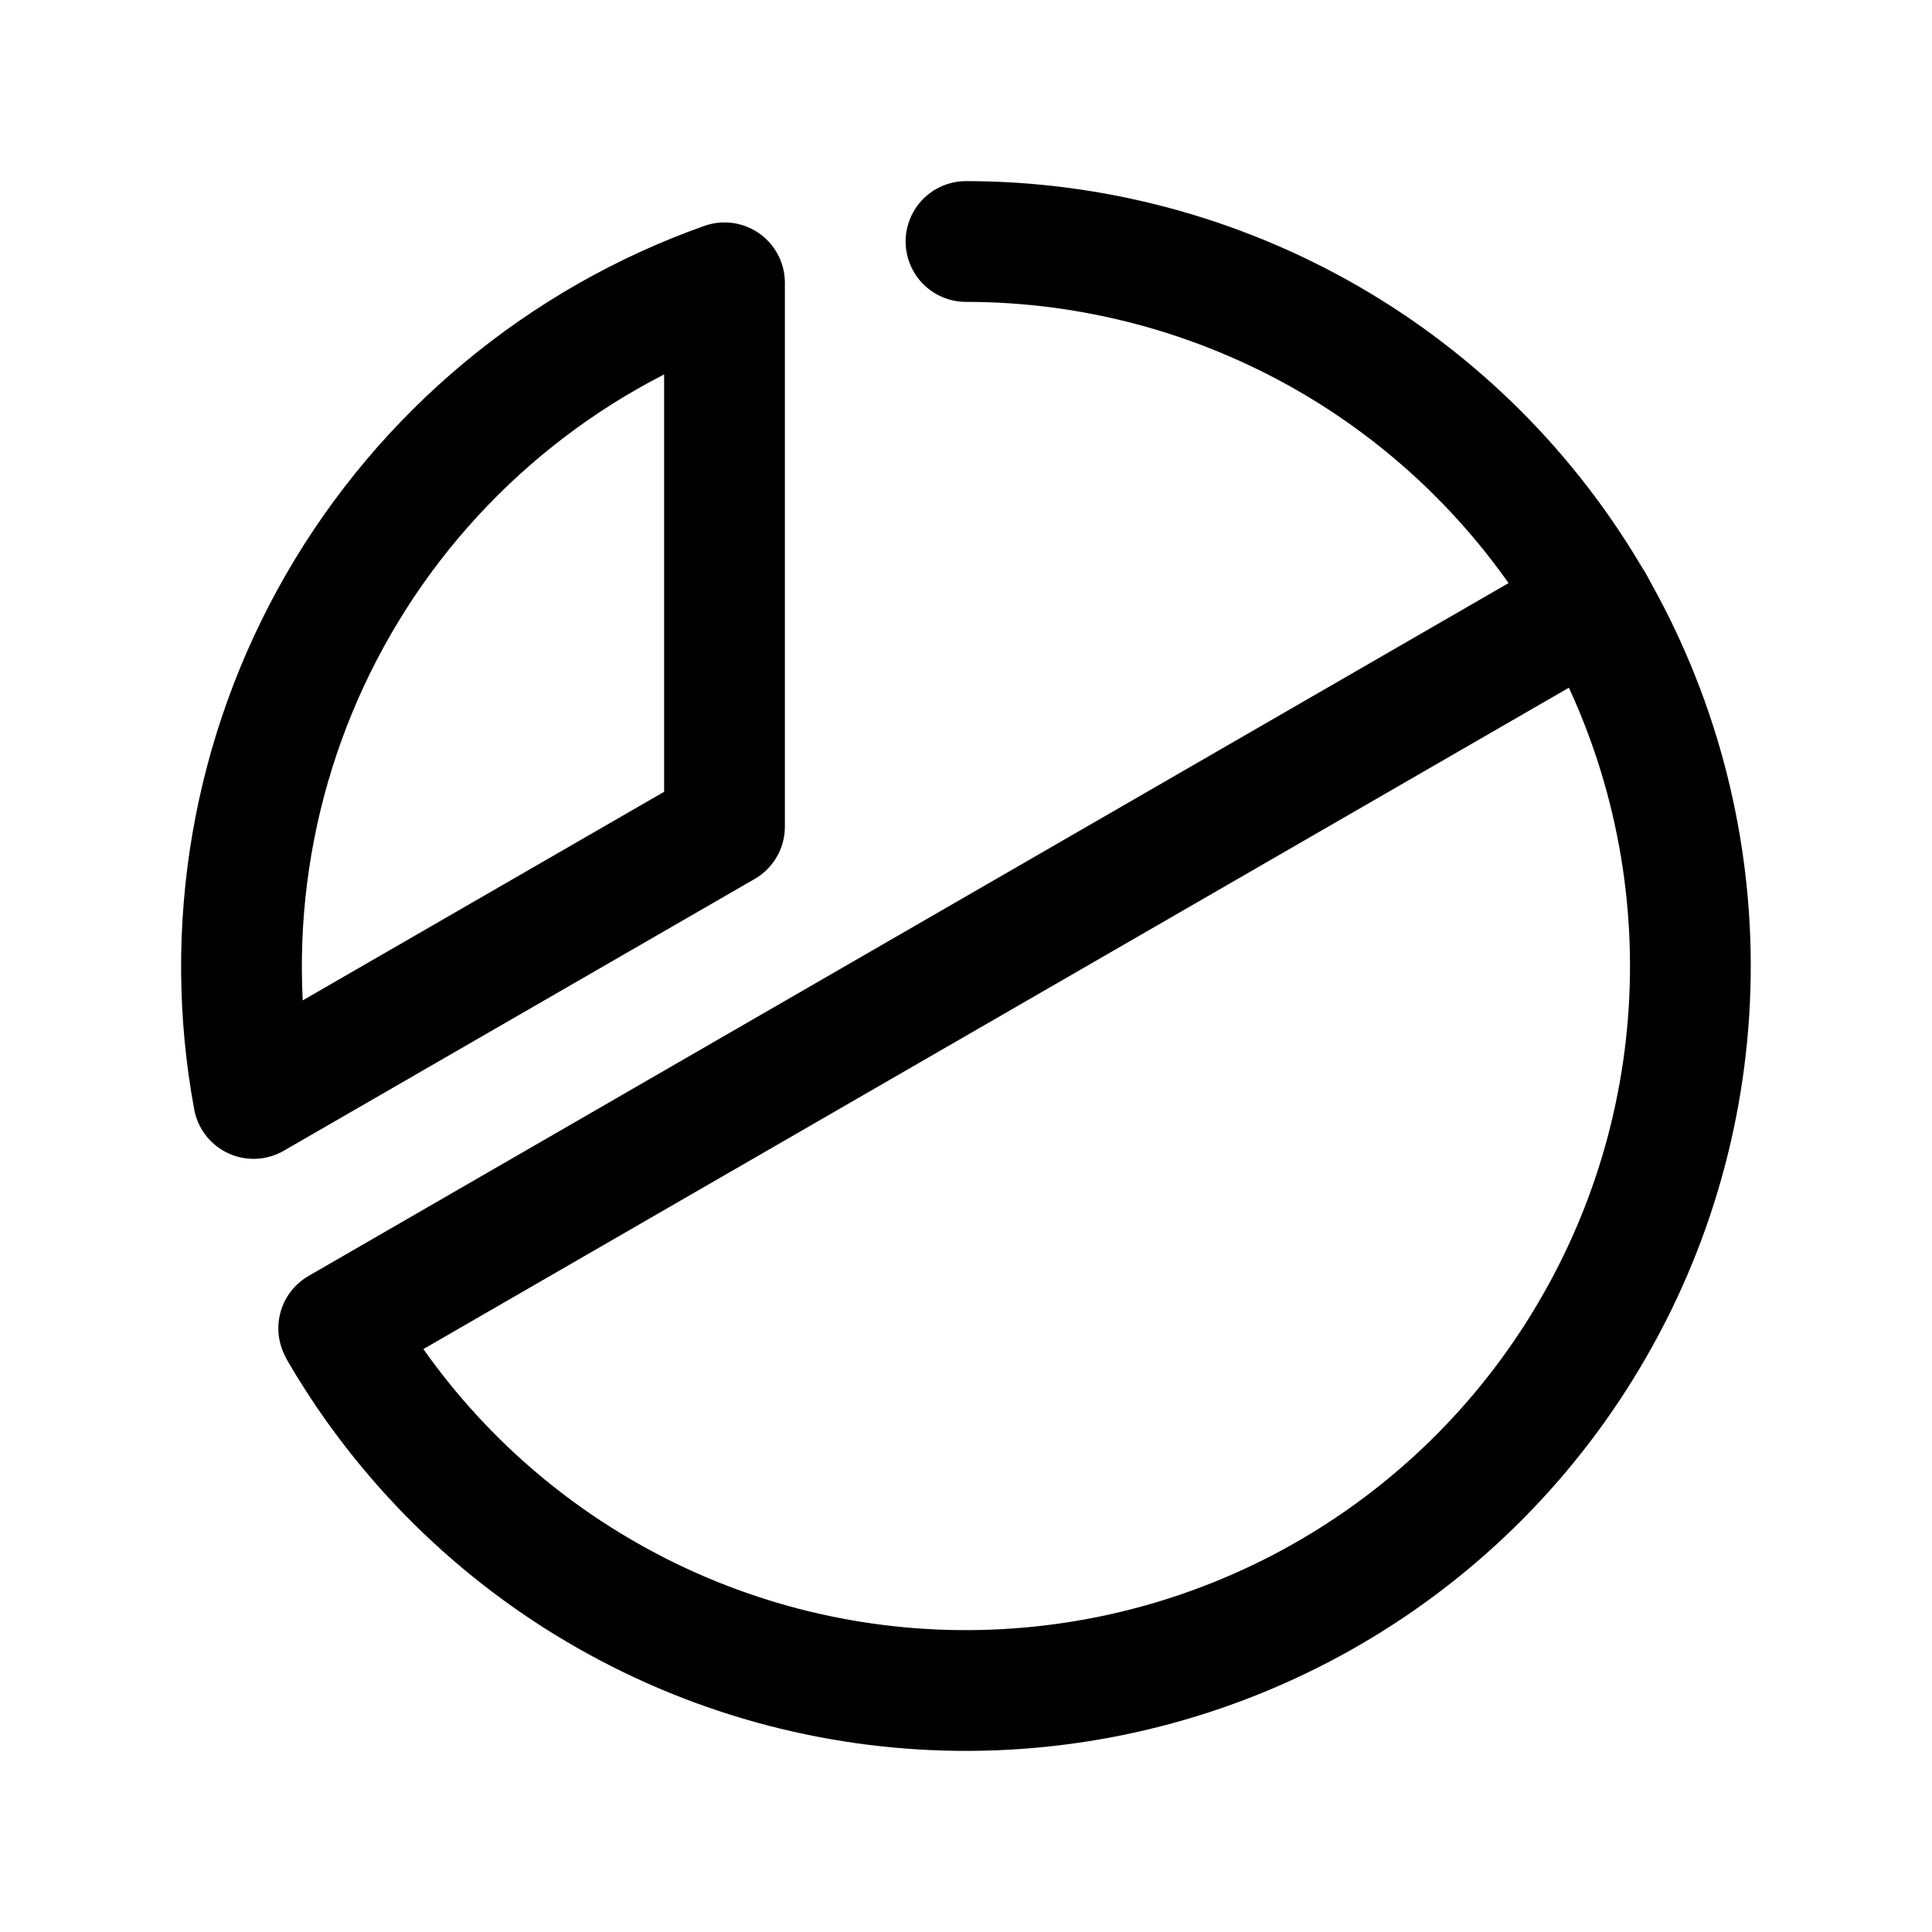
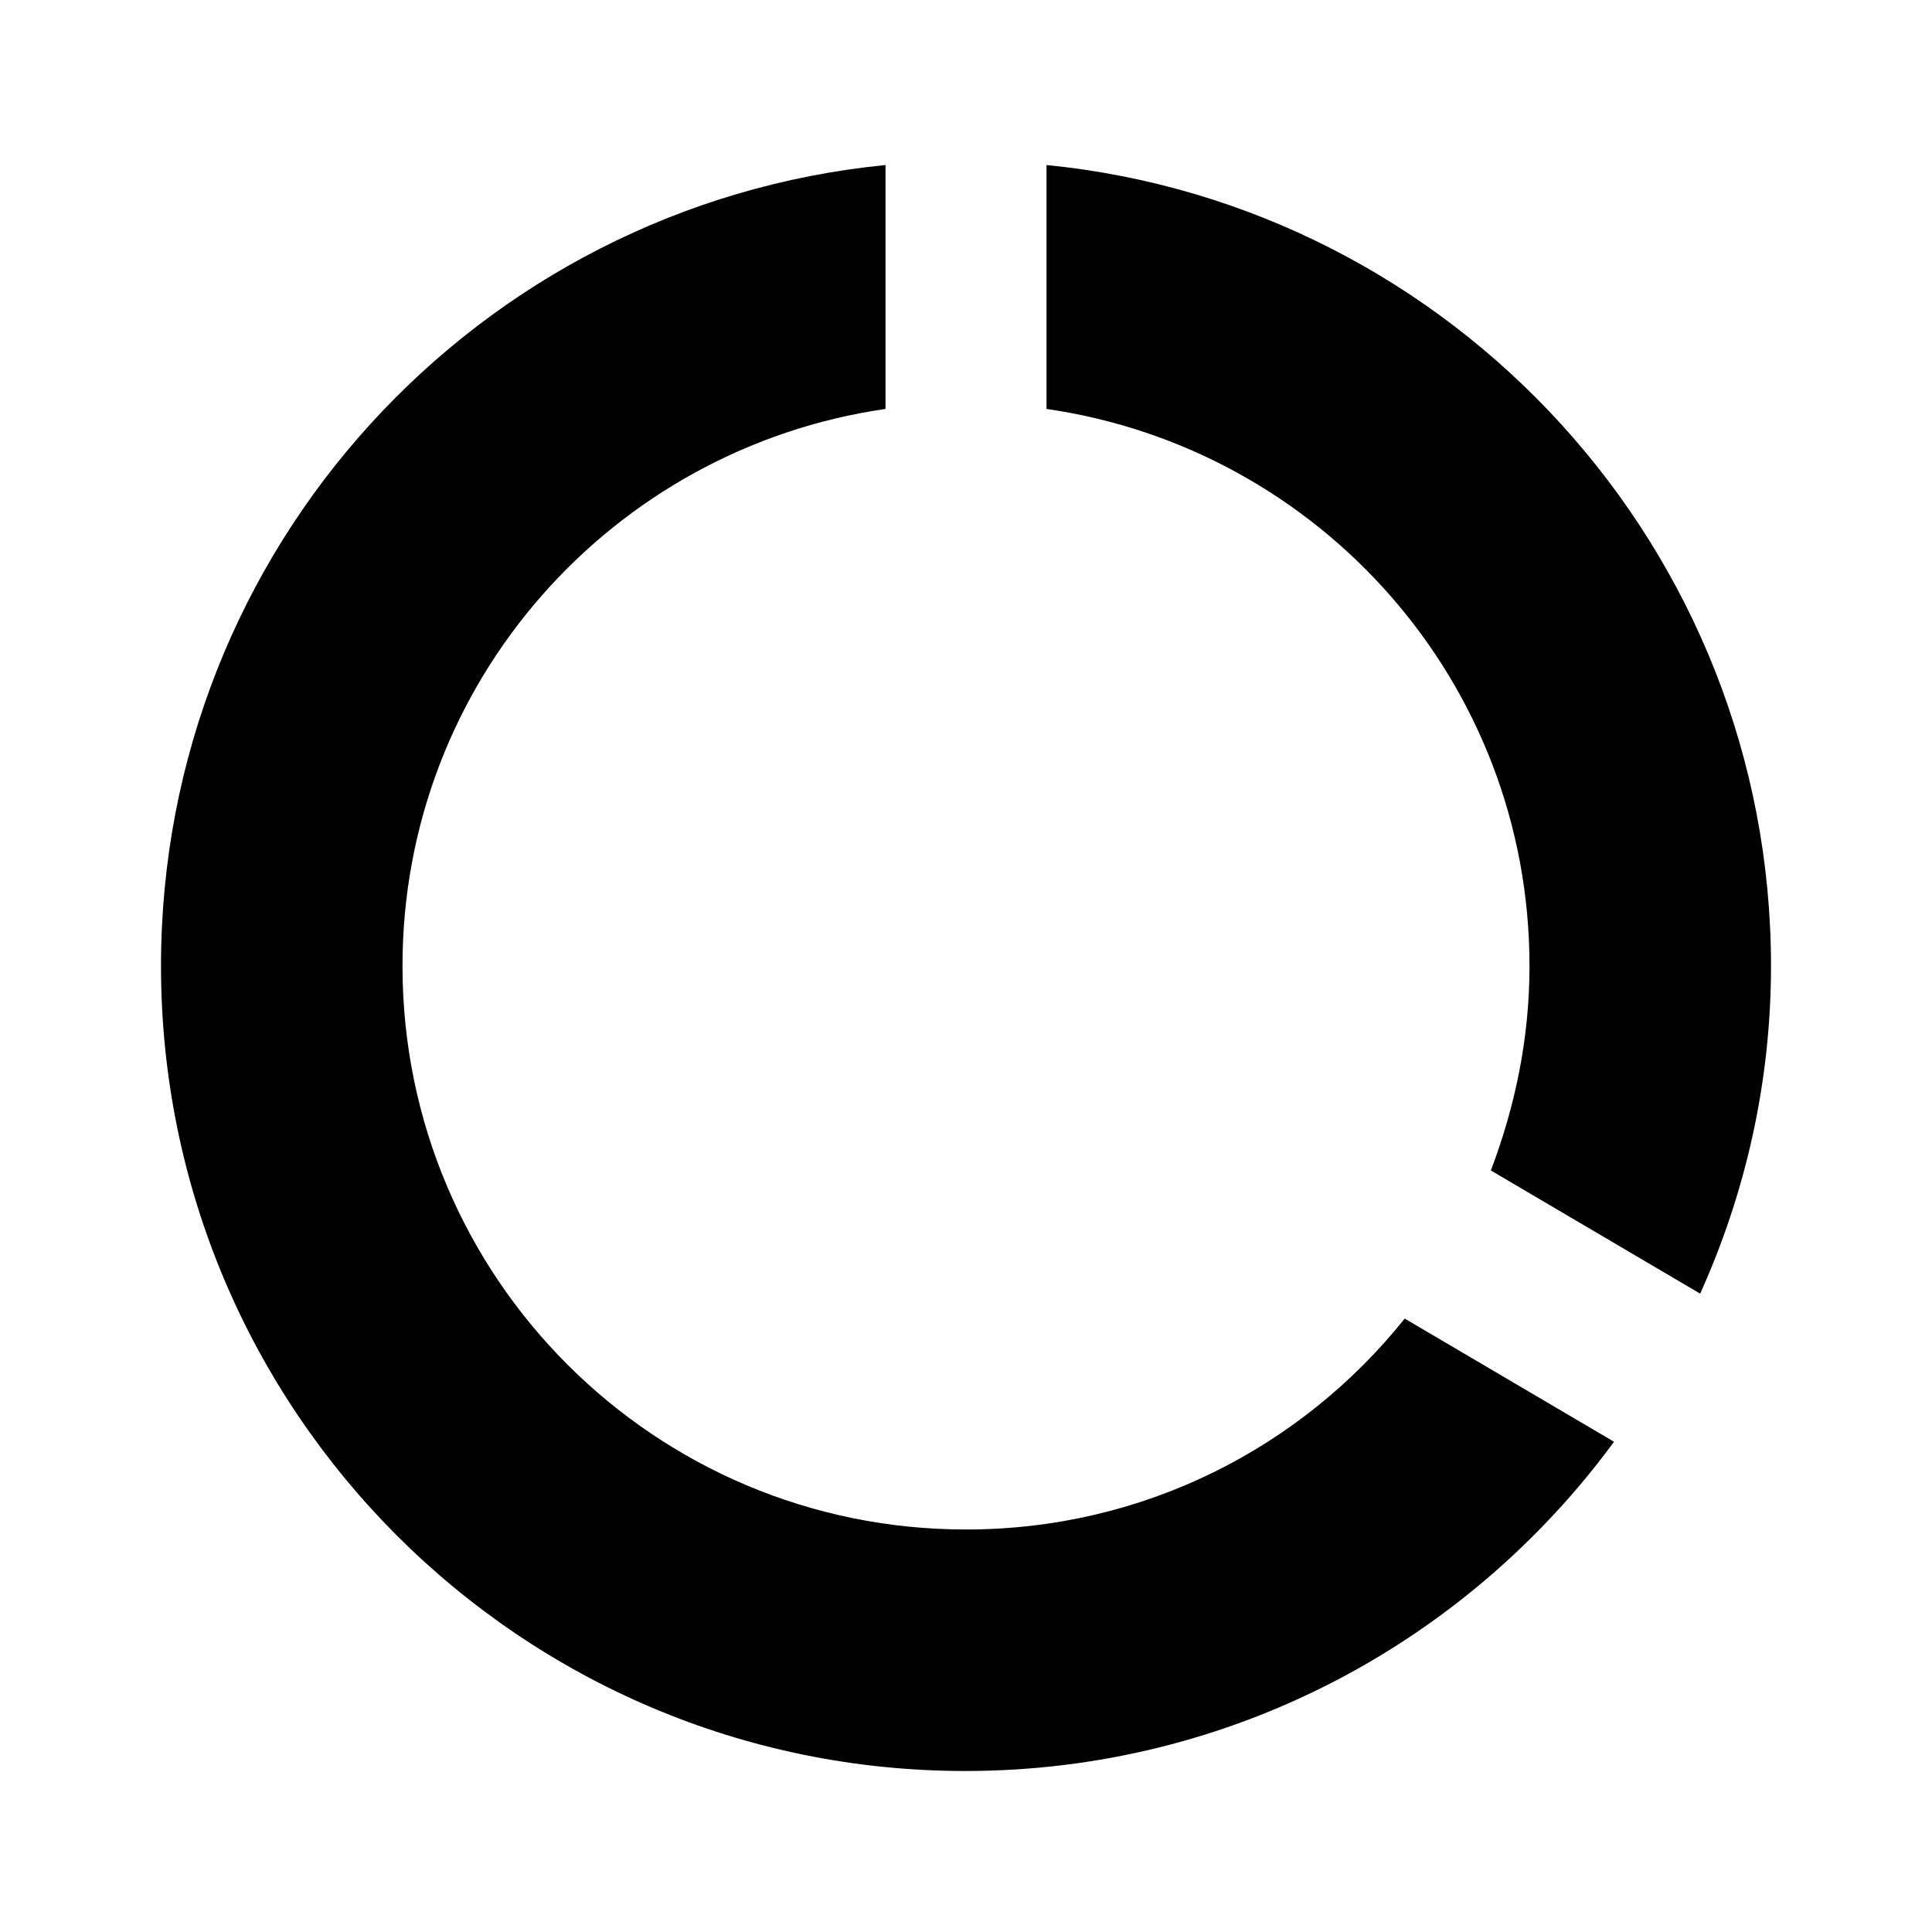
- <svg xmlns="http://www.w3.org/2000/svg" width="16" height="16" viewBox="0 0 16 16" fill="none">
-   <path d="M8 8V2" fill="#1C0732" stroke-linecap="round" stroke-linejoin="round" />
-   <path d="M13.197 5L2.805 11" stroke="black" stroke-linecap="round" stroke-linejoin="round" />
-   <path d="M2.1 9.097C1.84 7.691 2.09 6.239 2.805 5.001C3.52 3.763 4.653 2.82 6 2.342V6.846L2.1 9.097Z" stroke="black" stroke-linecap="round" stroke-linejoin="round" />
-   <path d="M8 2C9.051 2 10.084 2.277 10.995 2.801C11.906 3.326 12.663 4.081 13.19 4.991C13.717 5.9 13.996 6.932 13.999 7.983C14.002 9.035 13.729 10.068 13.206 10.98C12.684 11.893 11.932 12.652 11.024 13.182C10.116 13.712 9.085 13.994 8.033 14C6.982 14.006 5.948 13.736 5.034 13.216C4.12 12.697 3.359 11.946 2.826 11.04" stroke="black" stroke-linecap="round" stroke-linejoin="round" />
+ <svg xmlns="http://www.w3.org/2000/svg" width="24" height="24" viewBox="0 0 24 24" fill="none">
+   <path d="M13 2.05V5.08C16.39 5.57 19 8.47 19 12C19 12.9 18.82 13.75 18.52 14.54L21.12 16.07C21.68 14.83 22 13.45 22 12C22 6.82 18.05 2.55 13 2.05ZM12 19C8.13 19 5 15.87 5 12C5 8.47 7.61 5.57 11 5.08V2.05C5.94 2.55 2 6.81 2 12C2 17.52 6.47 22 11.99 22C15.3 22 18.23 20.39 20.05 17.91L17.45 16.38C16.17 17.98 14.21 19 12 19Z" fill="black" />
</svg>
